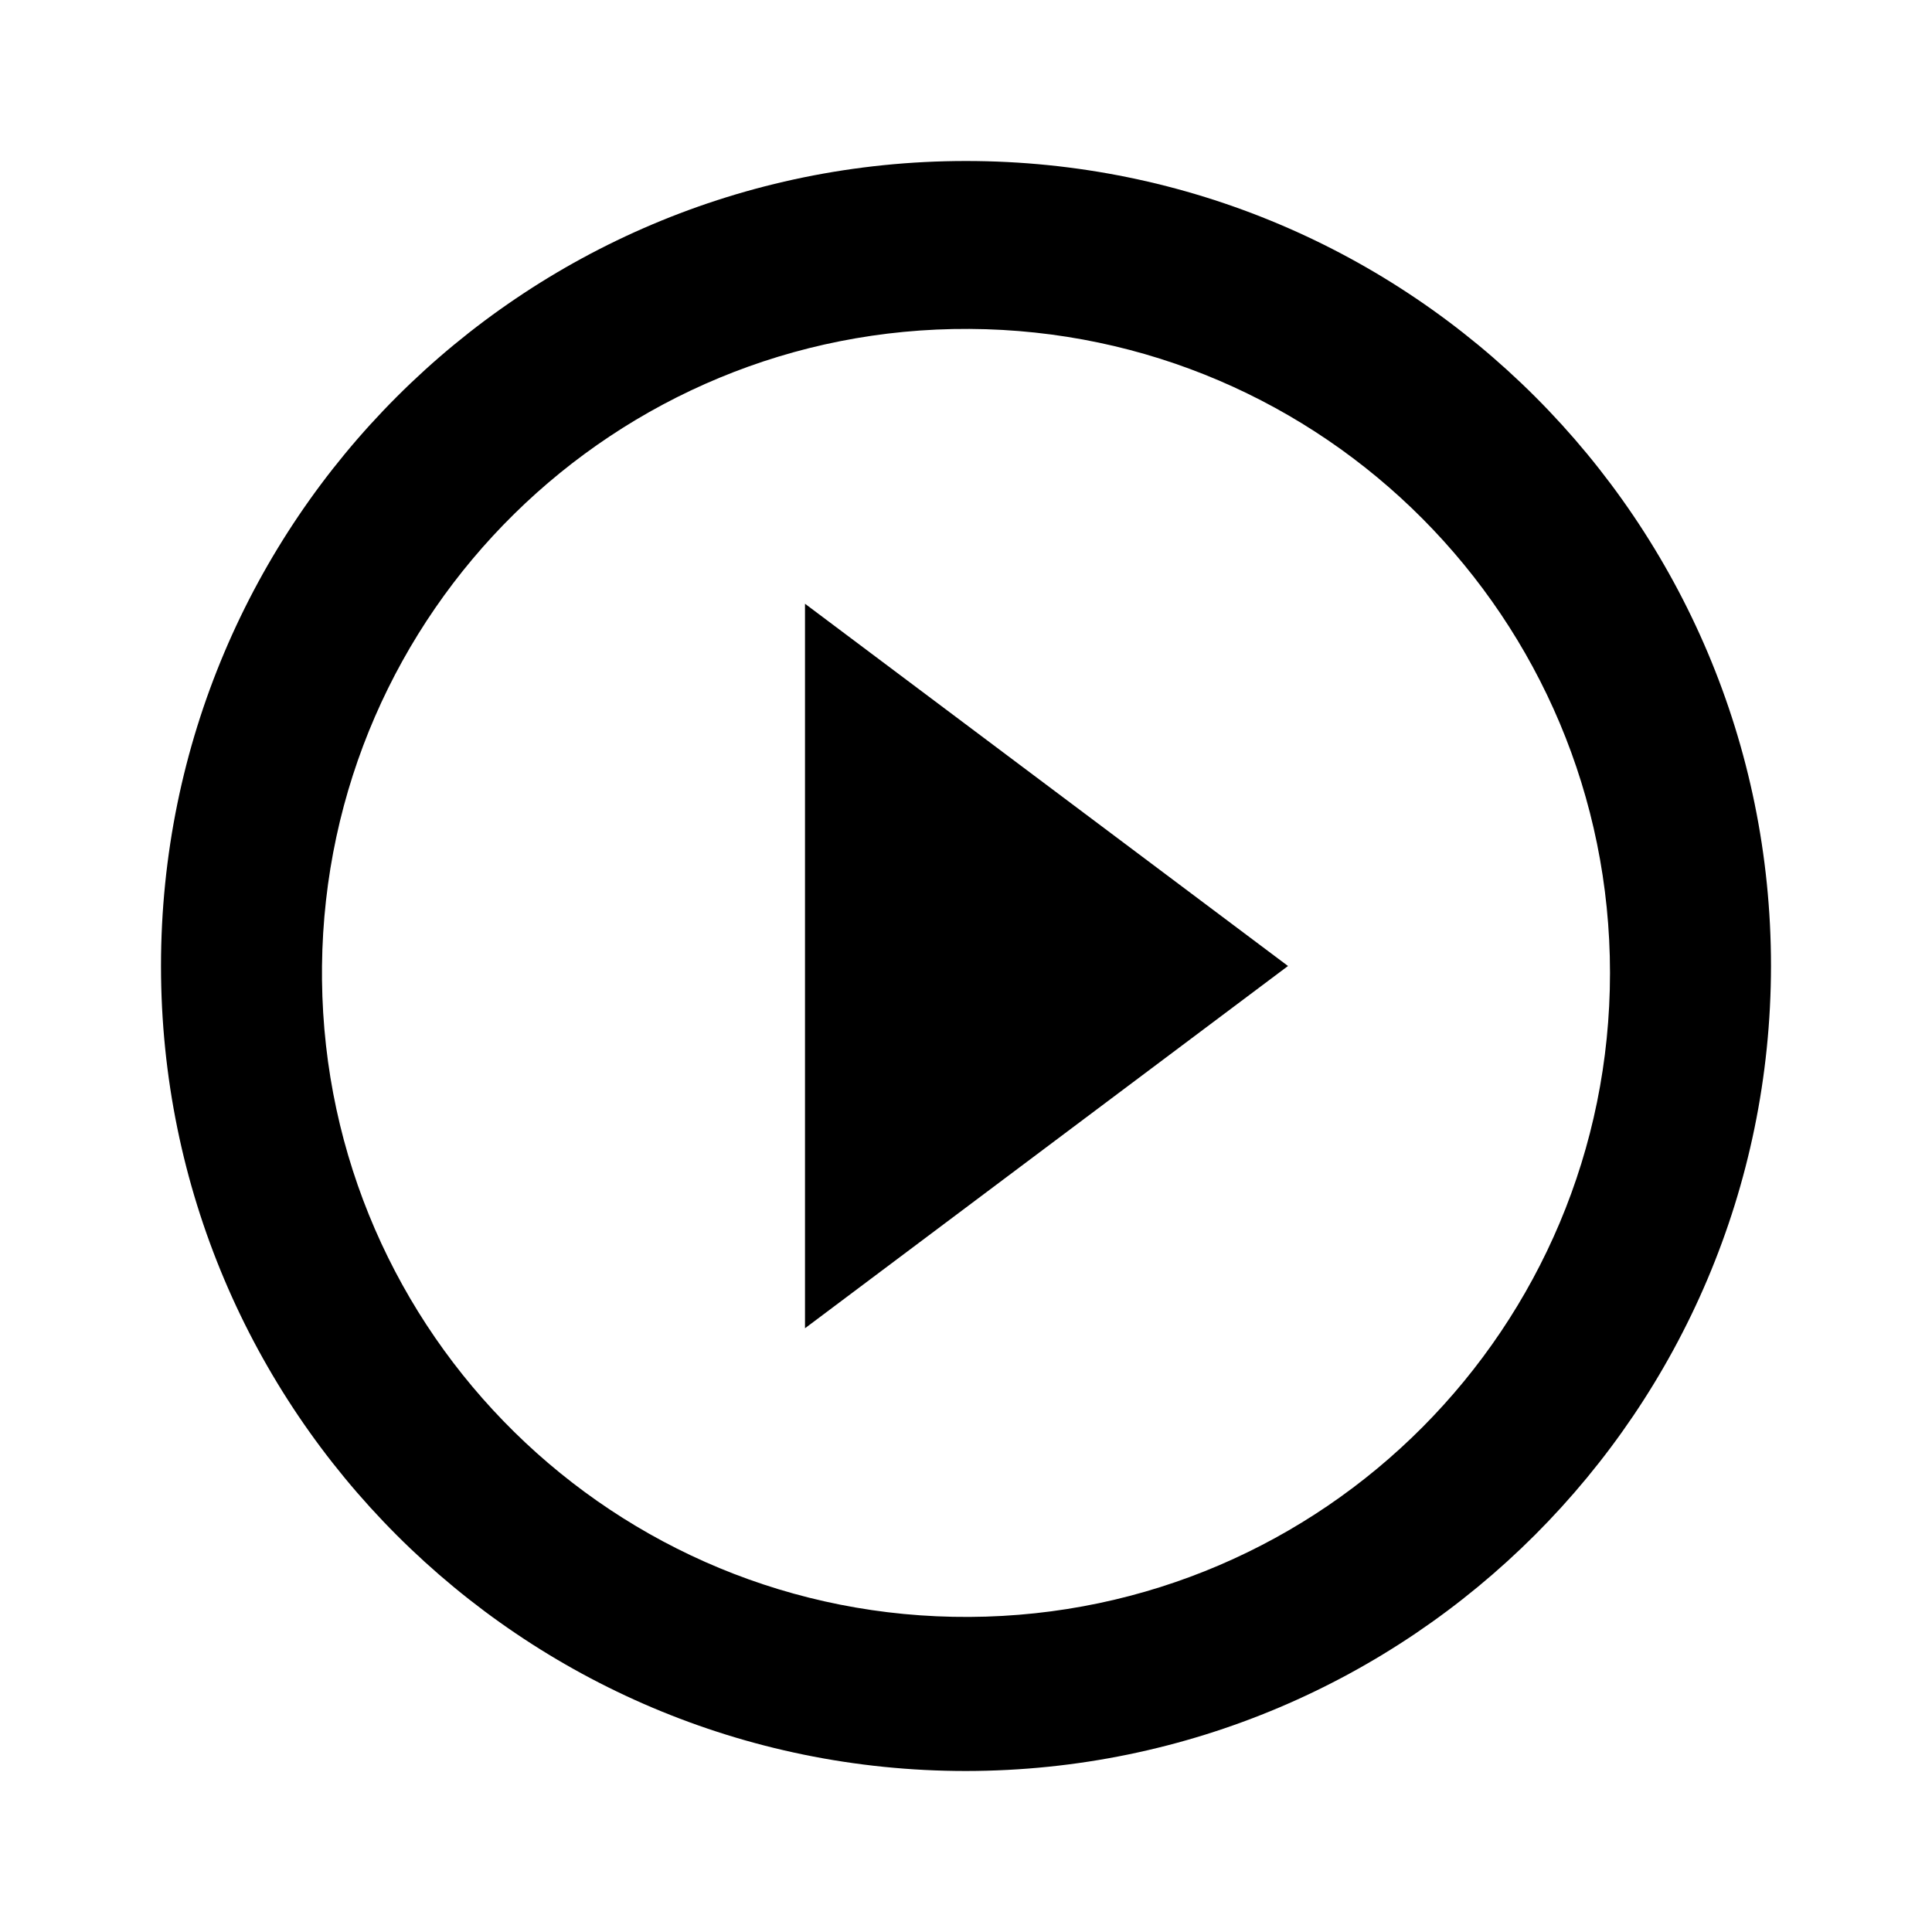
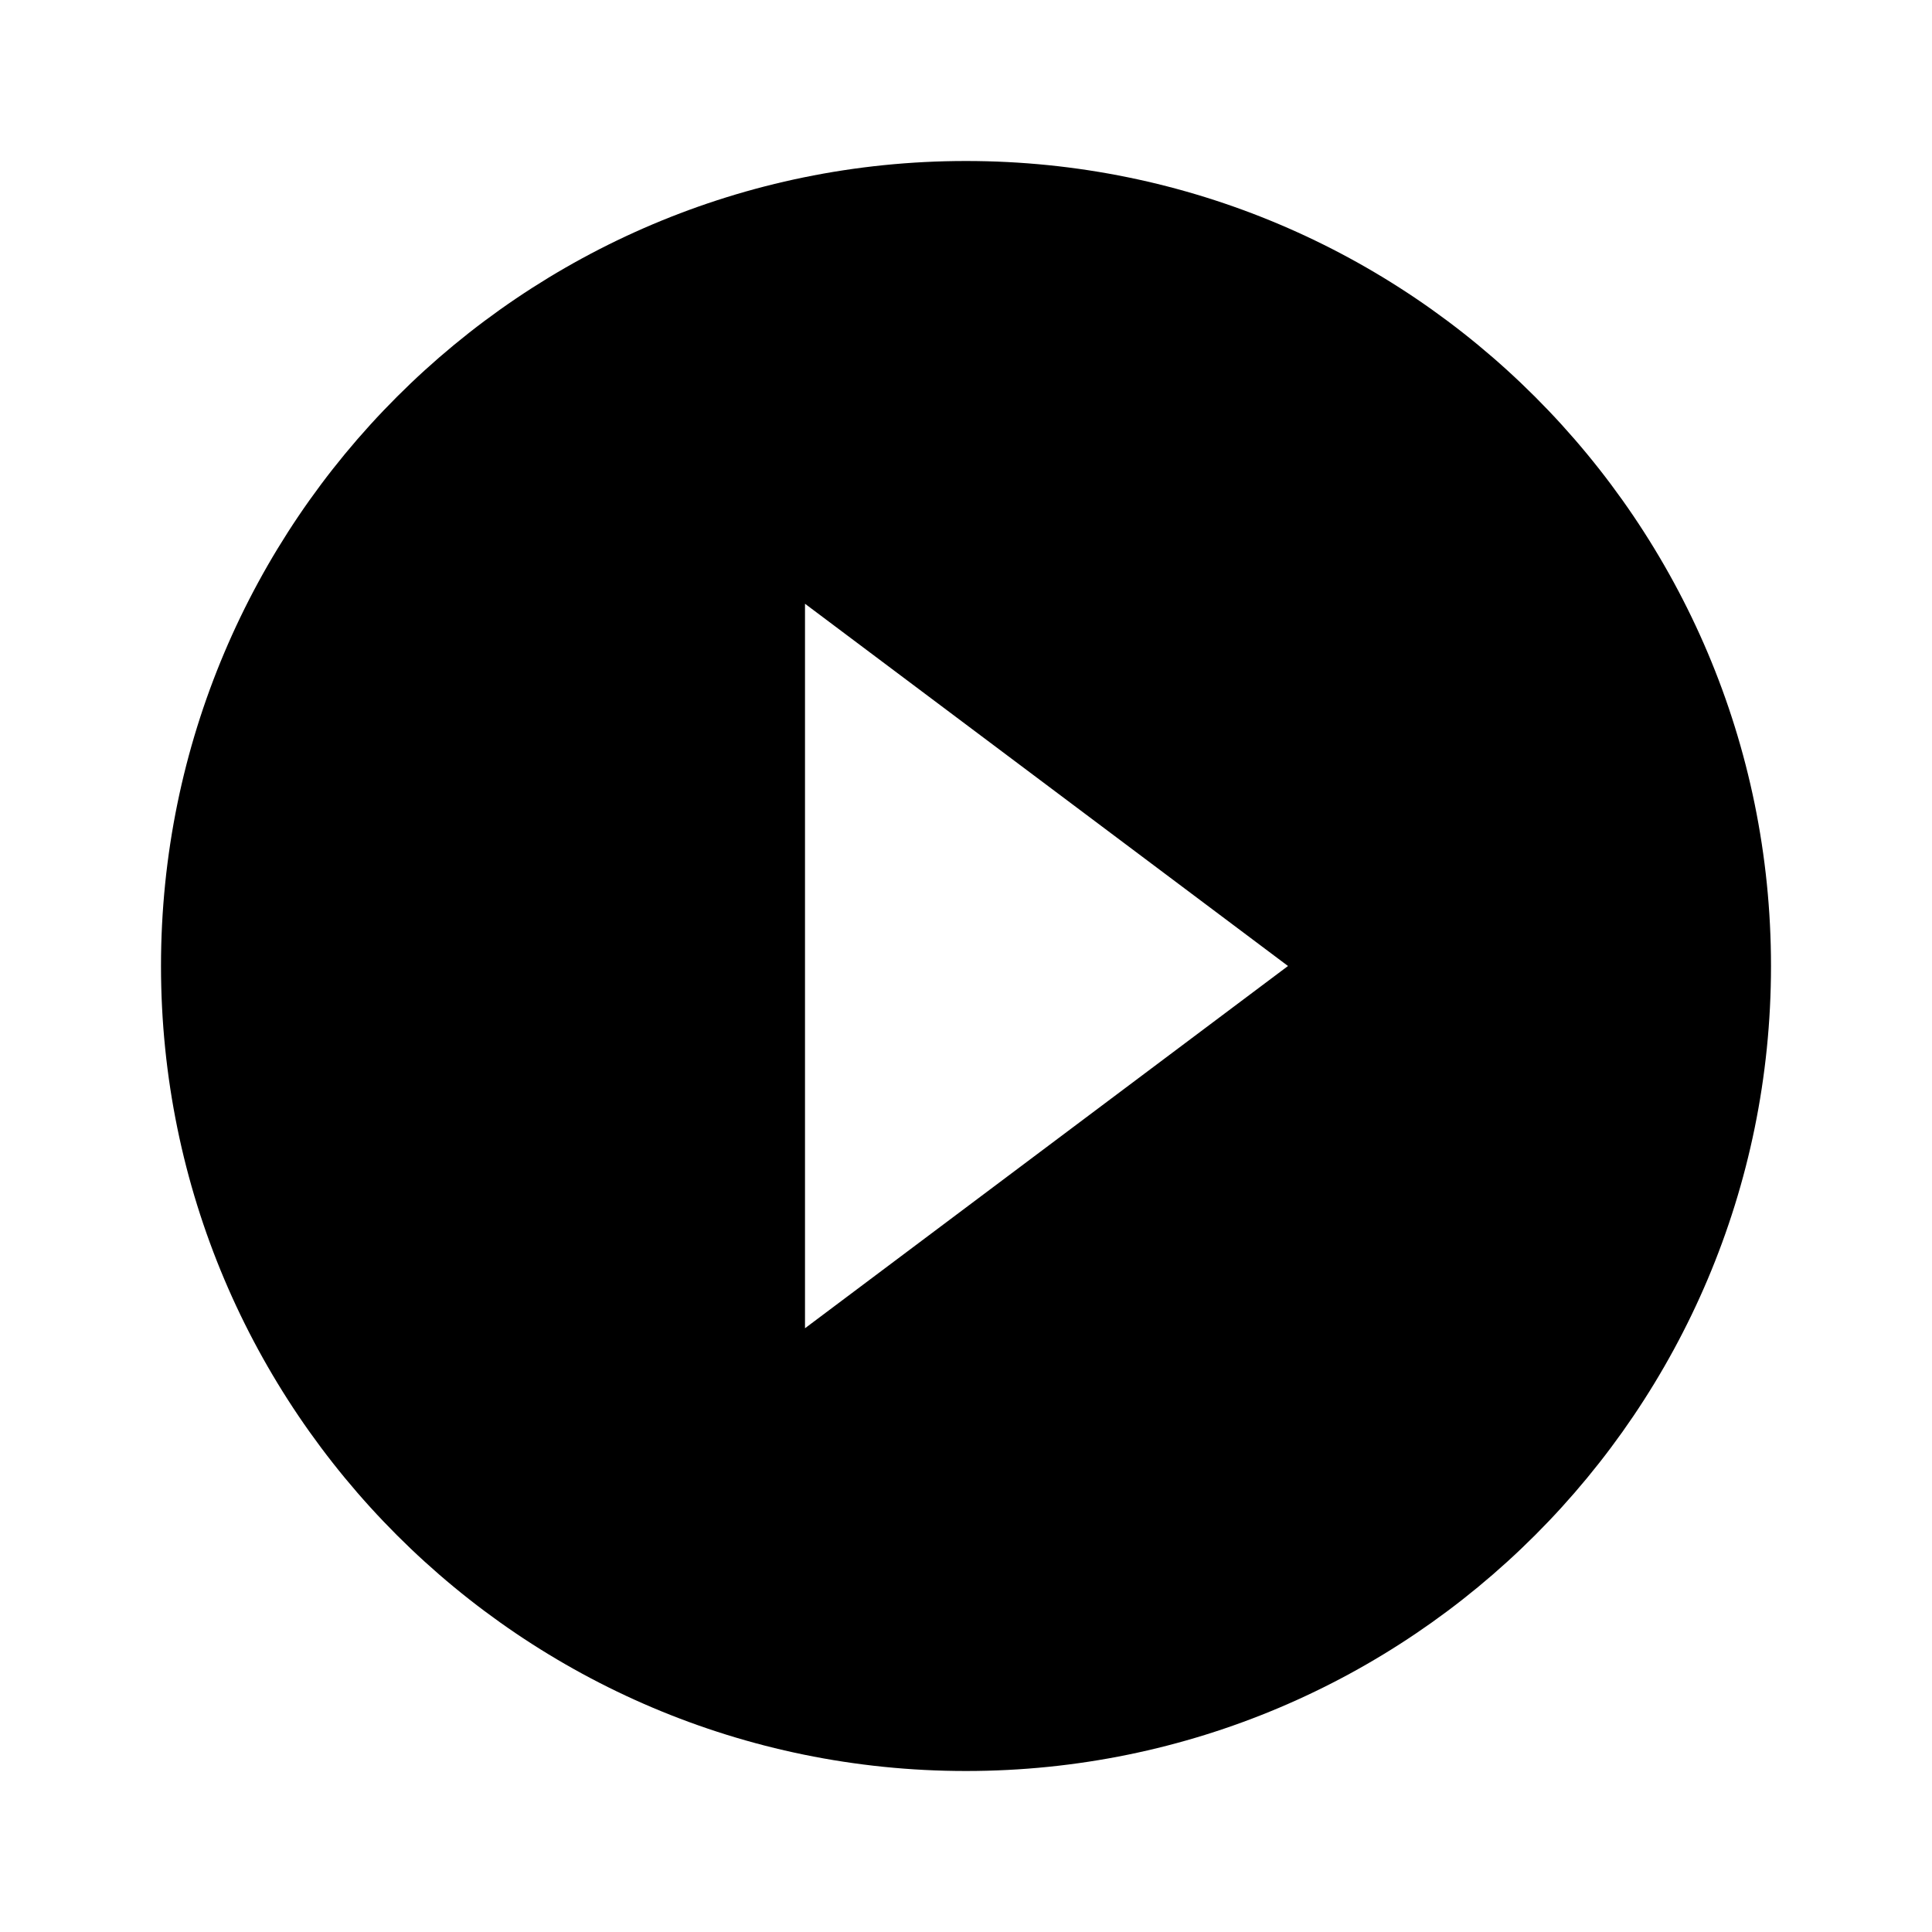
<svg xmlns="http://www.w3.org/2000/svg" width="24" height="24" viewBox="0 0 24 24" fill="none">
-   <path d="M12 22C6.477 22 2 17.523 2 12C2 6.477 6.477 2 12 2C17.523 2 22 6.477 22 12C21.994 17.52 17.52 21.994 12 22ZM4 12.172C4.047 16.573 7.641 20.11 12.043 20.086C16.444 20.062 20 16.488 20 12.086C20 7.685 16.444 4.11 12.043 4.086C7.641 4.062 4.047 7.599 4 12V12.172ZM10 16.5V7.5L16 12L10 16.5Z" fill="black" />
+   <path d="M12 2C6.48 2 2 6.48 2 12C2 17.52 6.48 22 12 22C17.52 22 22 17.52 22 12C22 6.48 17.52 2 12 2ZM10 16.5V7.5L16 12L10 16.5Z" fill="black" />
</svg>
